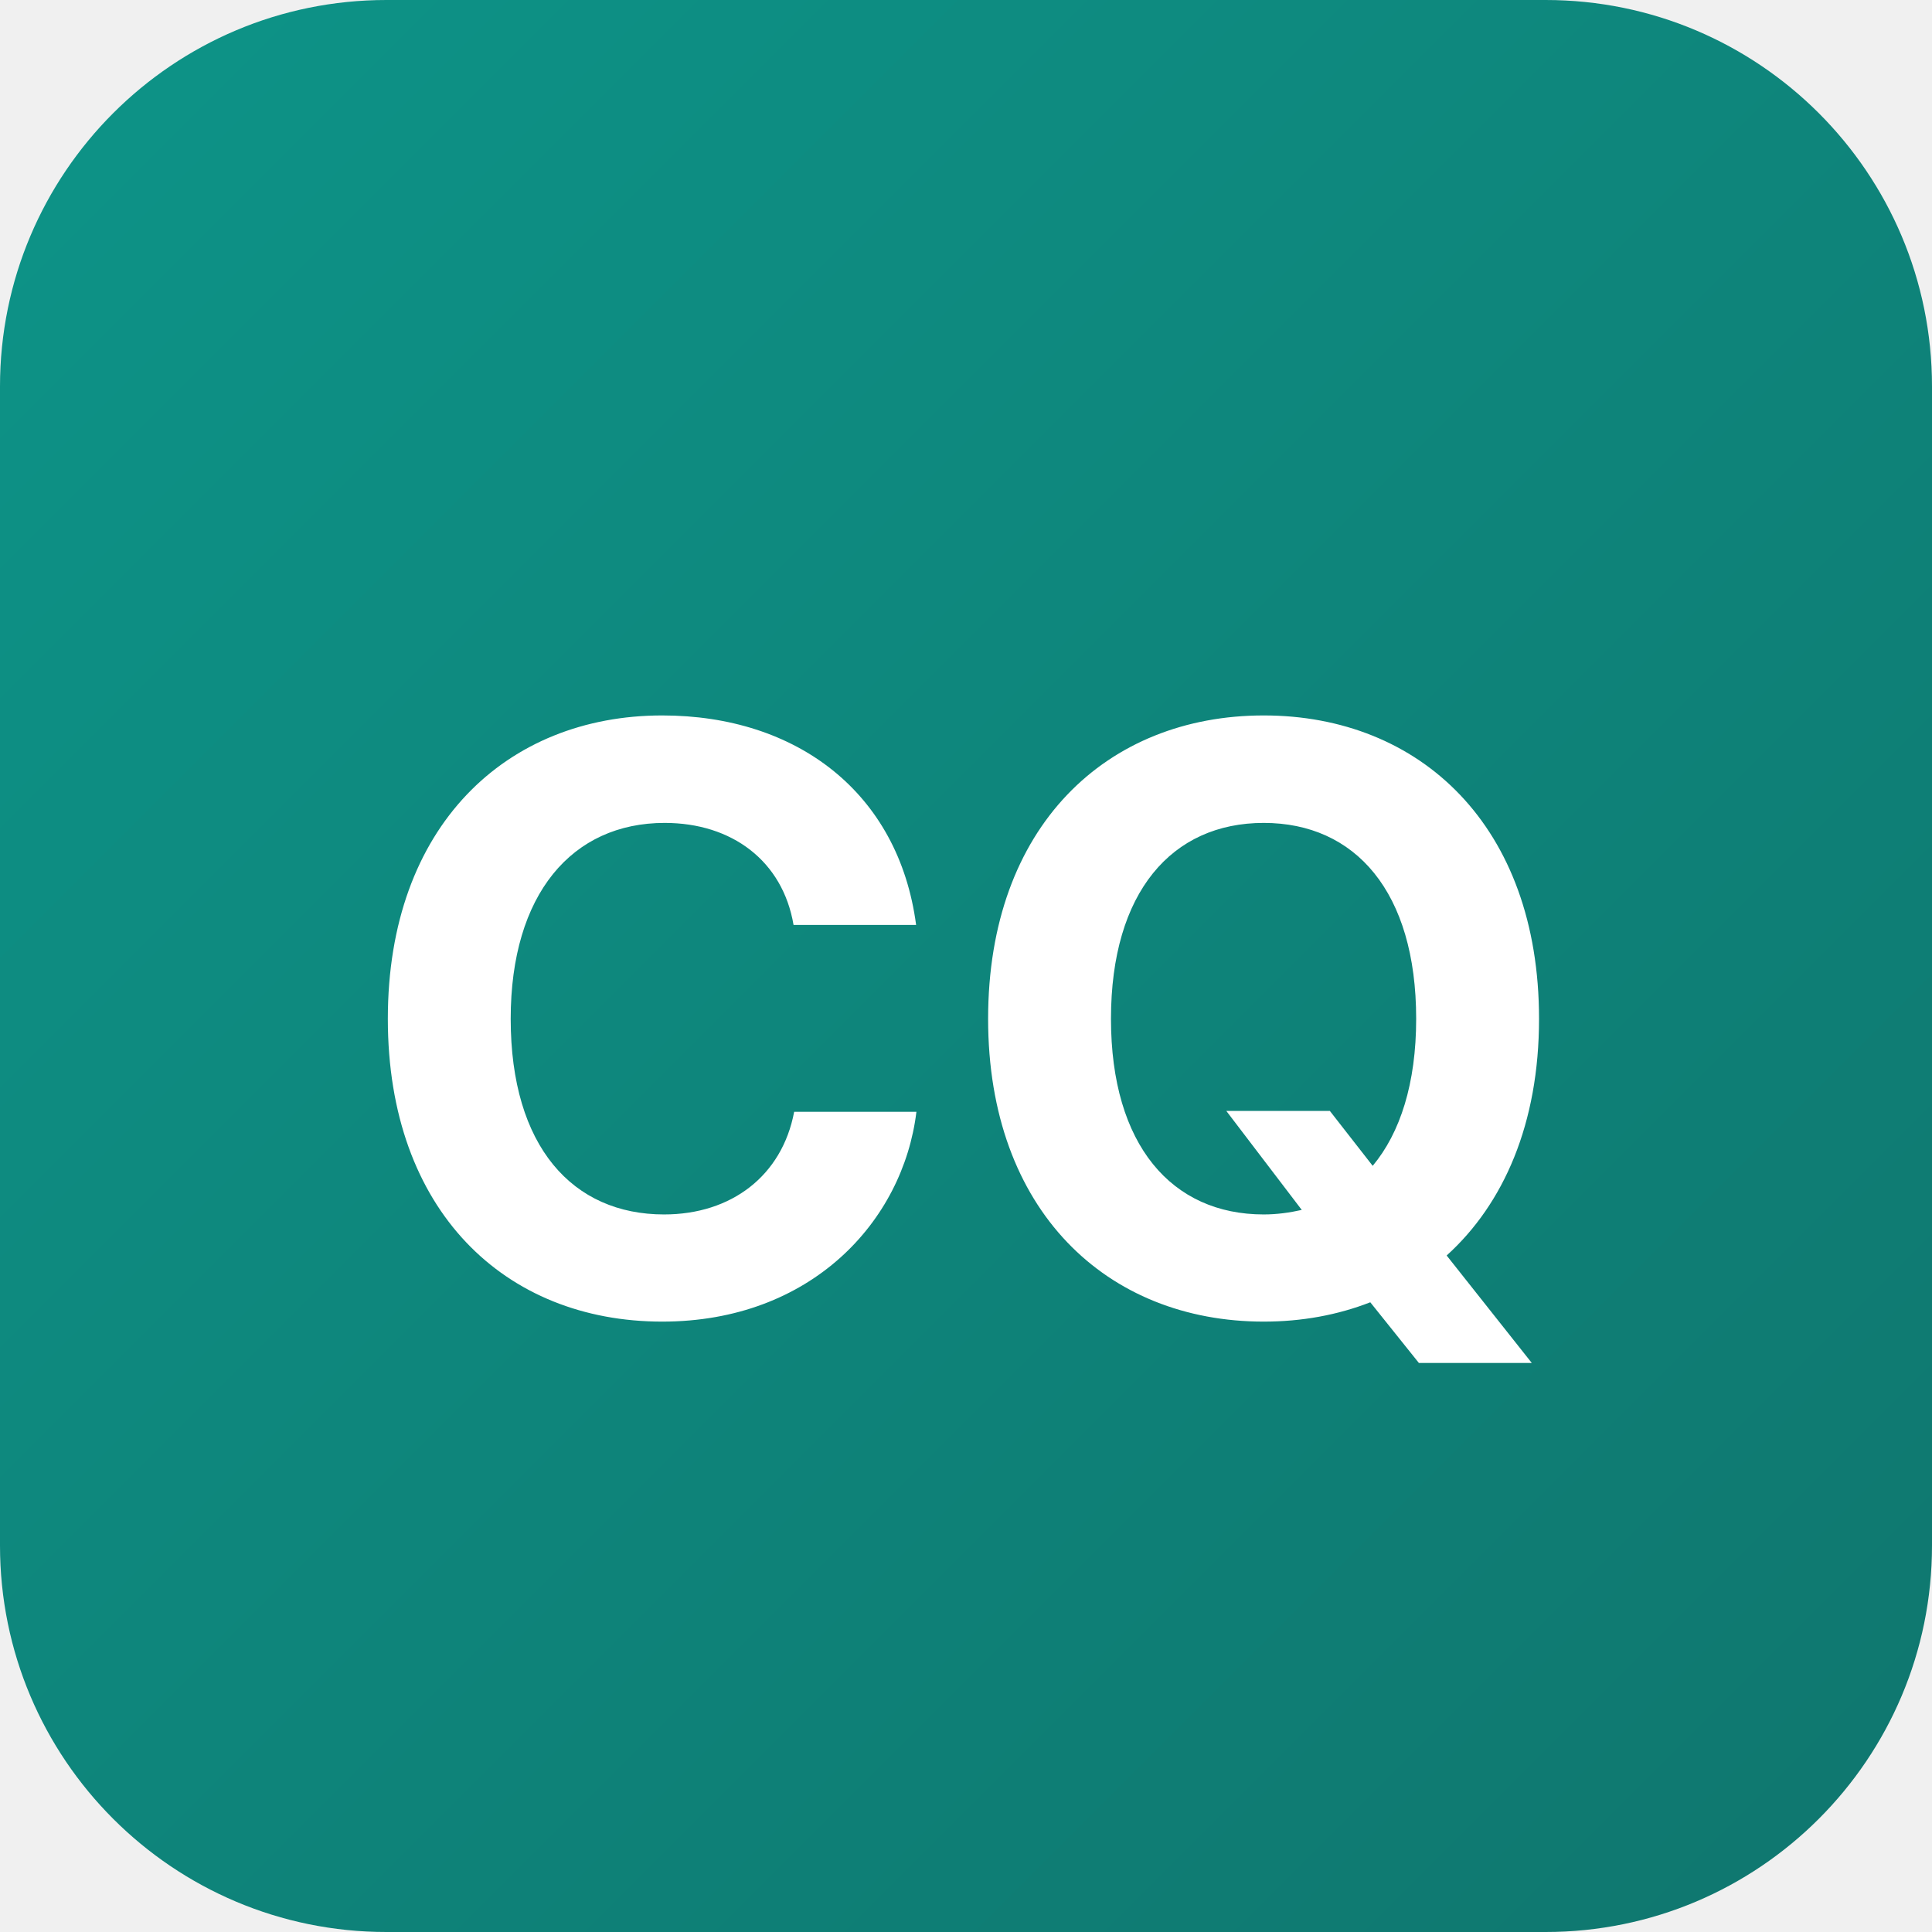
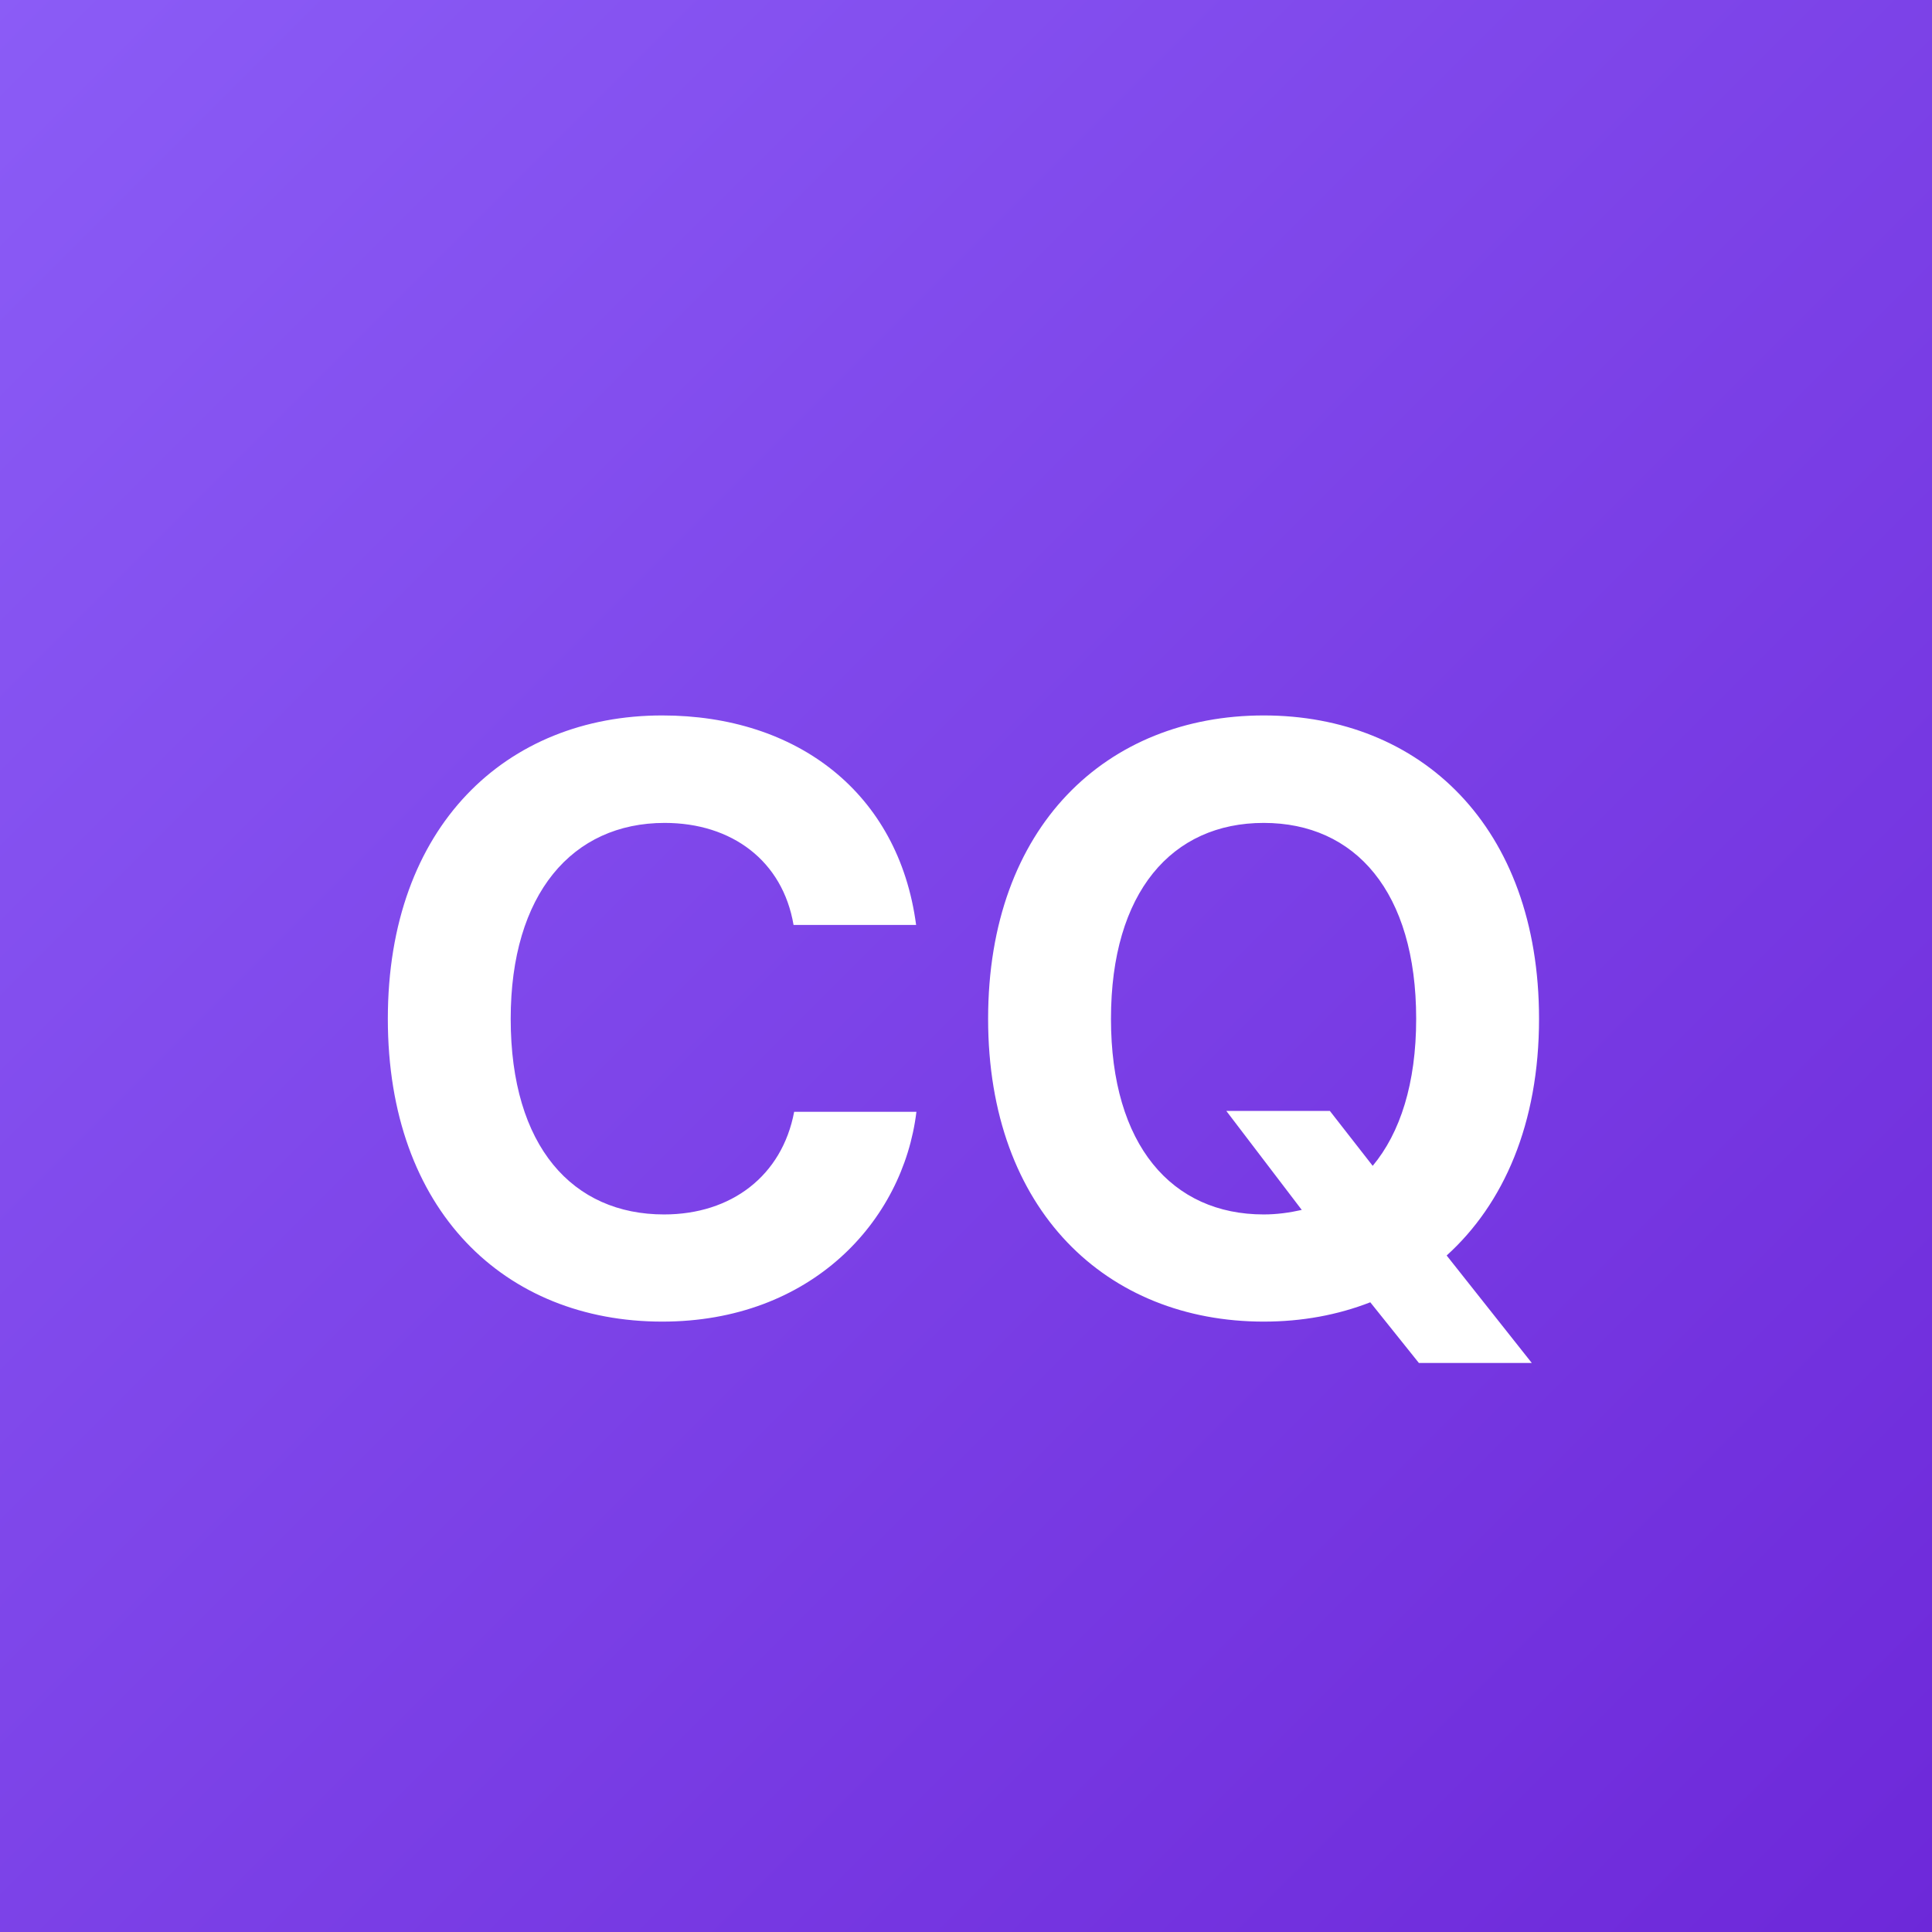
<svg xmlns="http://www.w3.org/2000/svg" viewBox="0 0 100 100">
  <defs>
    <linearGradient id="cq-gradient" x1="0%" y1="0%" x2="100%" y2="100%">
-       <stop offset="0%" style="stop-color:#0d9488" />
-       <stop offset="100%" style="stop-color:#0f766e" />
+       <stop offset="0%" style="stop-color:#8b5cf6" />
+       <stop offset="100%" style="stop-color:#6d28d9" />
    </linearGradient>
  </defs>
-   <rect width="100" height="100" rx="20" fill="url(#cq-gradient)" />
+   <rect width="100" height="100" rx="0" fill="url(#cq-gradient)" />
  <text x="50" y="68" font-family="system-ui, -apple-system, sans-serif" font-size="42" font-weight="700" fill="white" text-anchor="middle">CQ</text>
</svg>
